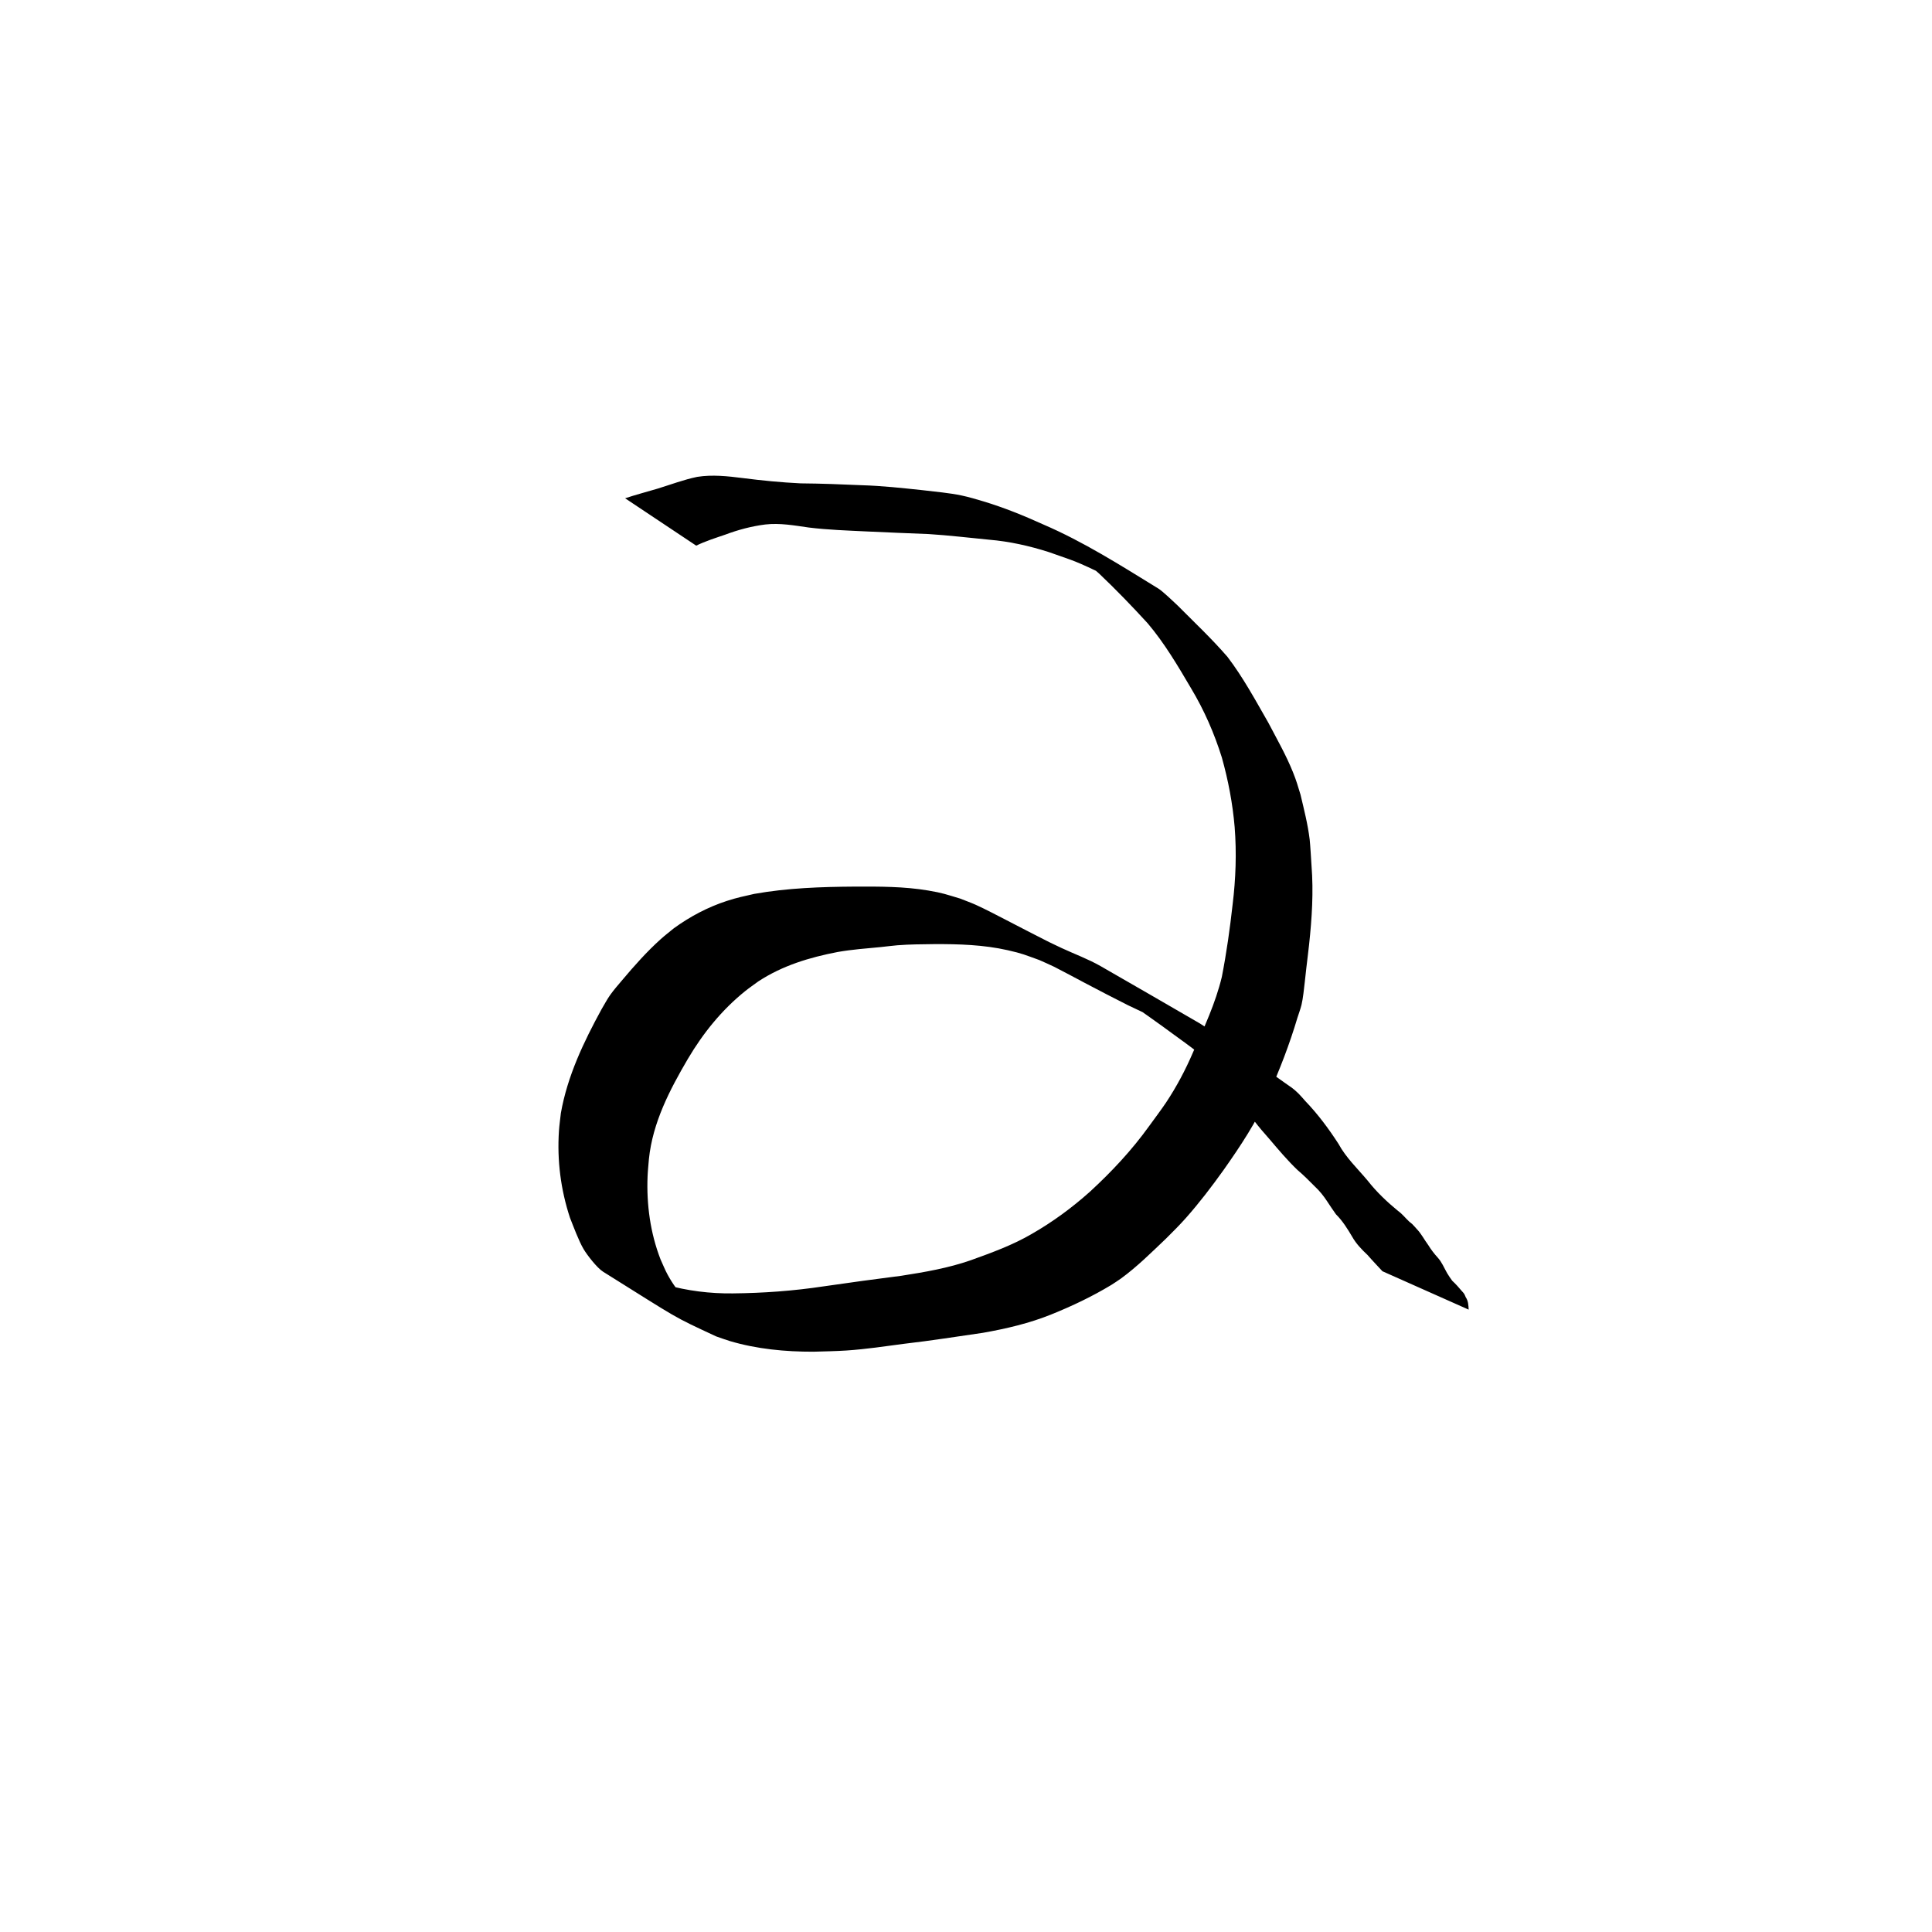
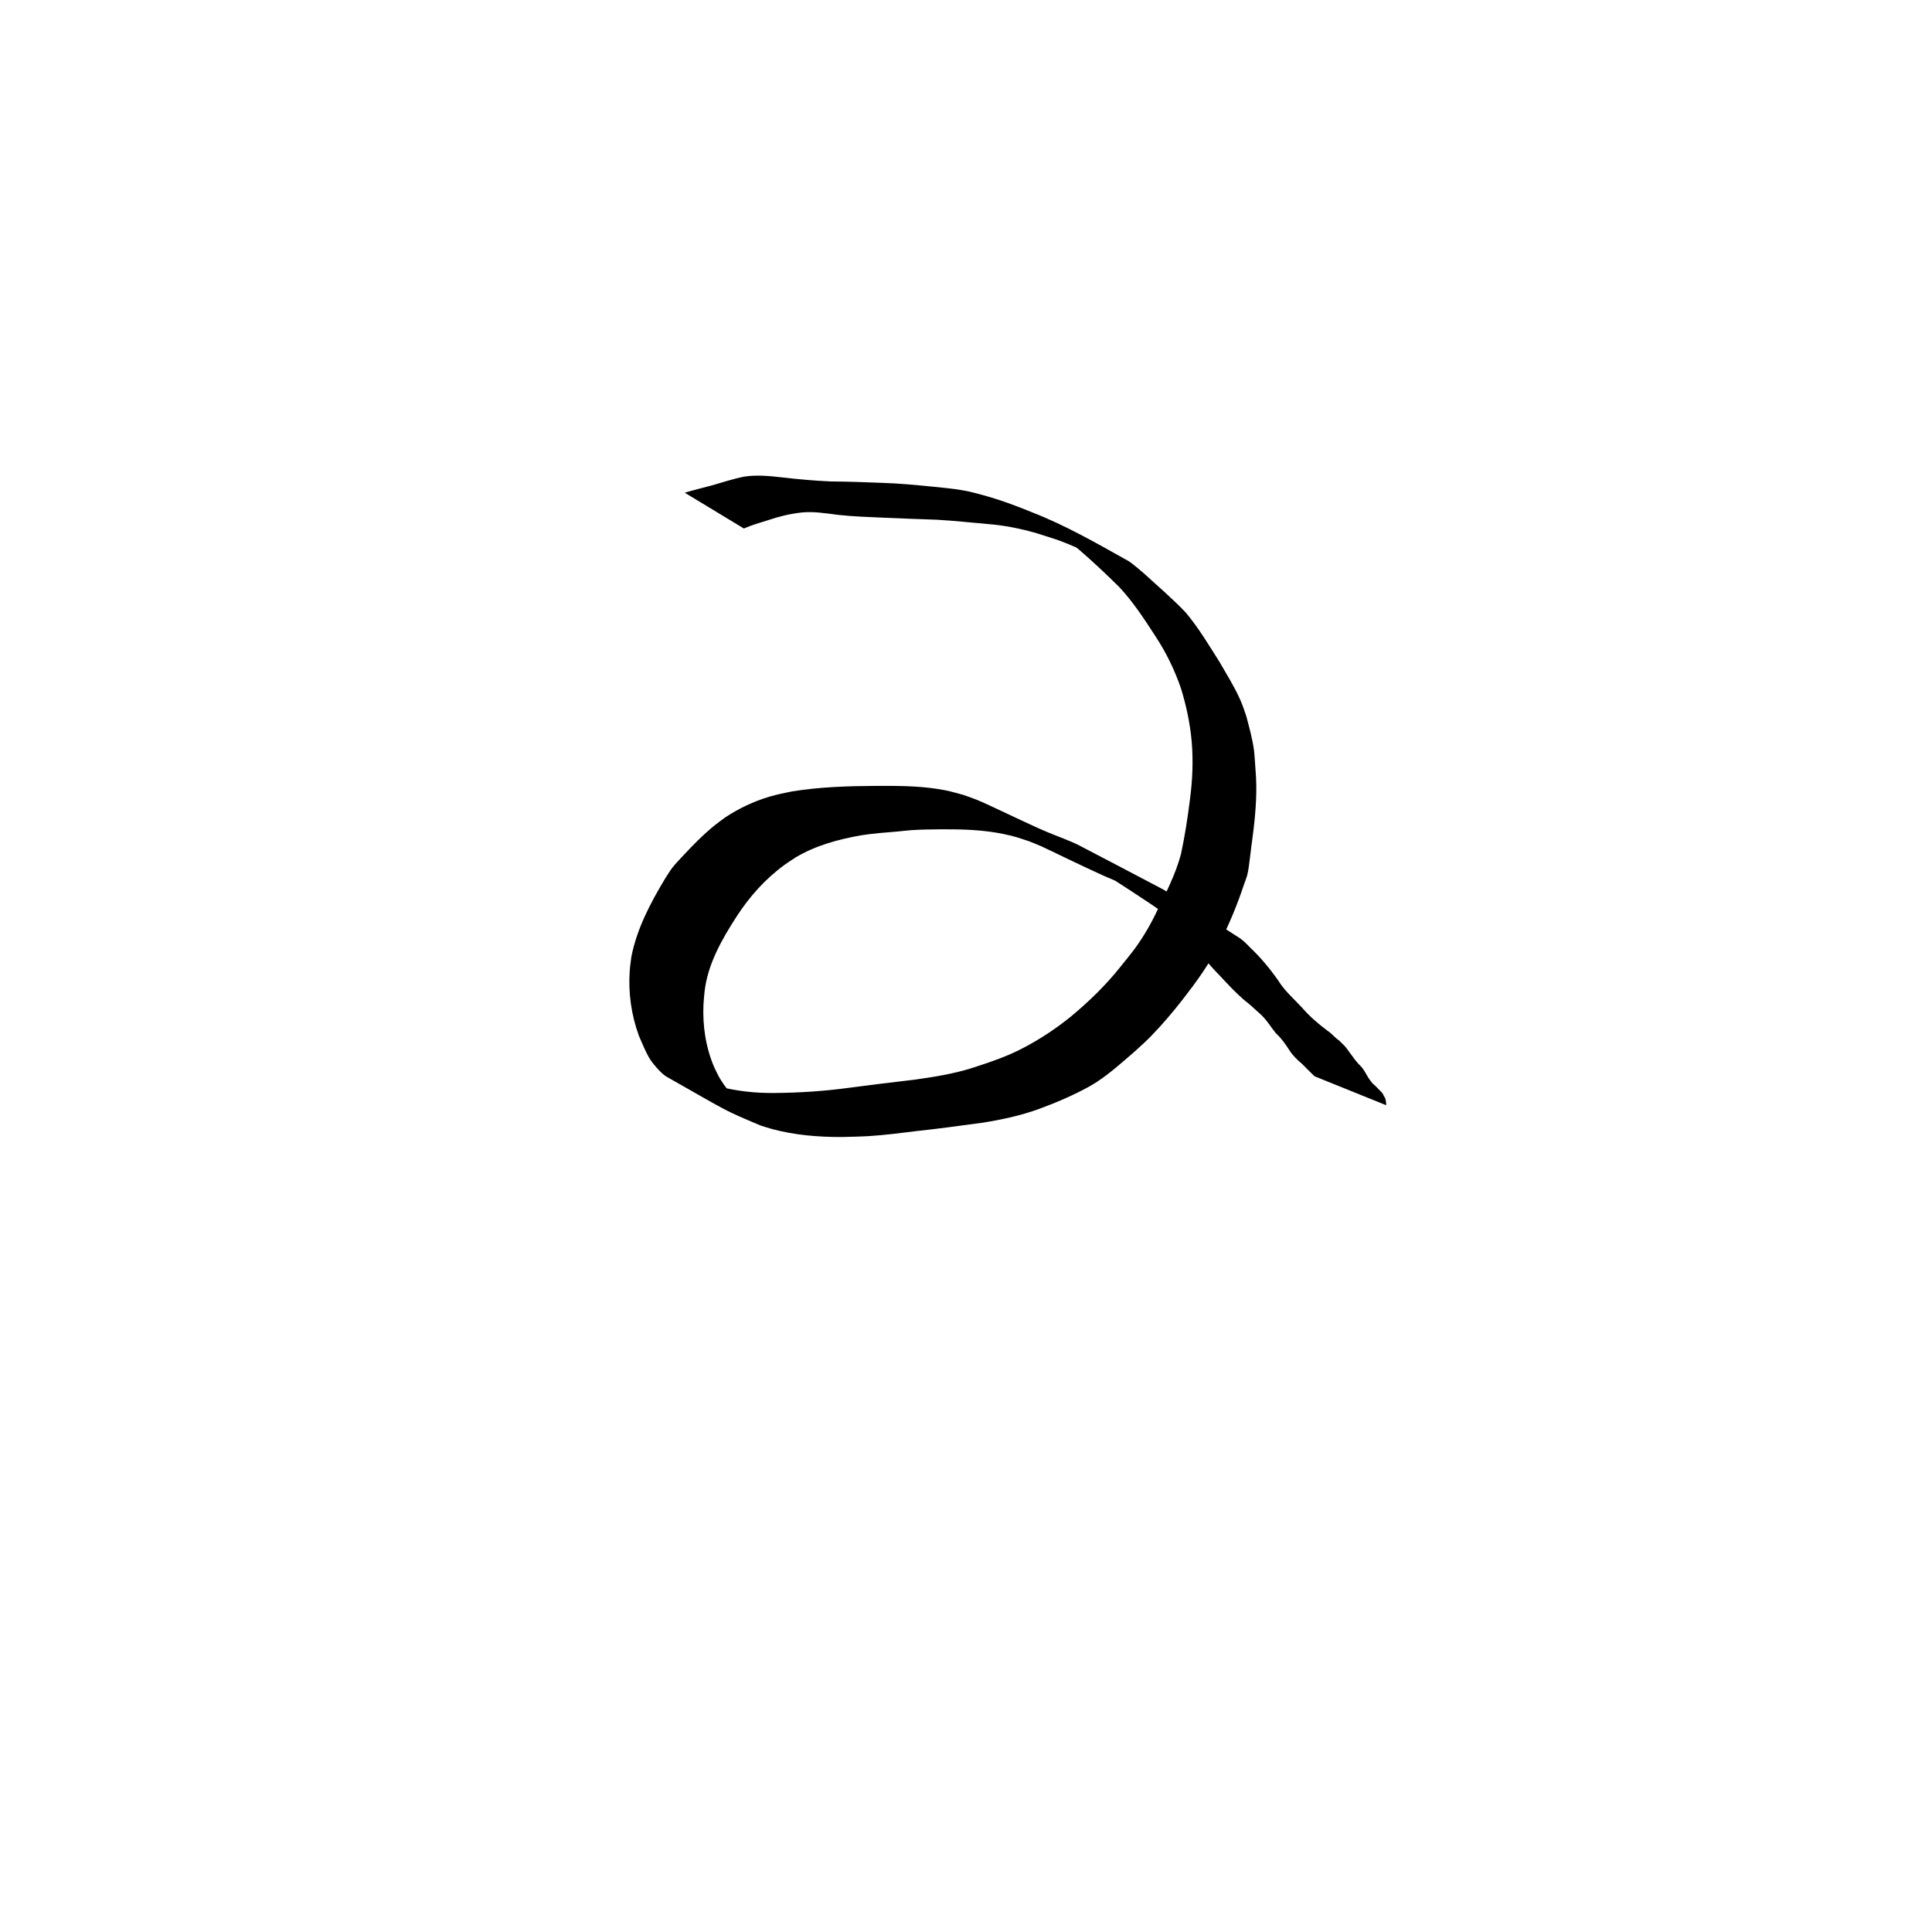
- <svg xmlns="http://www.w3.org/2000/svg" width="1000" height="1000" viewBox="60 0 164 264.583" version="1.1" id="svg1">
+ <svg xmlns="http://www.w3.org/2000/svg" width="1000" height="1000" viewBox="0 0 264.583 264.583" version="1.1" id="svg1">
  <defs id="defs1" />
-   <path style="fill:#000000;stroke-width:0.265" id="path1" d="m 105.052,74.725 c 1.274,-0.619 2.633,-1.047 3.972,-1.505 1.777,-0.667 3.597,-1.151 5.479,-1.392 2,-0.234 4.001,0.136 5.977,0.416 2.601,0.319 5.225,0.405 7.841,0.533 2.854,0.136 5.708,0.25 8.563,0.361 2.768,0.175 5.522,0.506 8.282,0.773 2.791,0.235 5.519,0.846 8.181,1.697 0.486,0.17 0.972,0.34 1.458,0.511 1.15,0.405 1.821,0.623 2.939,1.107 1.342,0.581 2.648,1.25 3.985,1.844 0.479,0.216 0.961,0.425 1.437,0.647 0.487,0.227 0.975,0.451 1.452,0.697 0.477,0.246 1.876,1.044 1.409,0.778 -14.949,-8.497 -10.147,-6.187 -7.141,-3.795 0.462,0.368 0.897,0.769 1.346,1.154 2.301,2.182 4.504,4.467 6.645,6.805 2.32,2.738 4.144,5.844 5.958,8.927 1.785,2.978 3.167,6.145 4.202,9.453 0.877,3.134 1.478,6.287 1.755,9.529 0.277,3.535 0.153,7.07 -0.277,10.585 -0.371,3.328 -0.837,6.643 -1.478,9.93 -0.869,3.612 -2.44,6.979 -3.956,10.351 -1.025,2.394 -2.249,4.704 -3.692,6.874 -0.518,0.779 -1.779,2.485 -2.328,3.236 -2.363,3.285 -5.119,6.229 -8.091,8.963 -2.453,2.191 -5.075,4.122 -7.925,5.757 -2.634,1.546 -5.509,2.587 -8.37,3.618 -3.078,1.076 -6.294,1.632 -9.505,2.131 -3.565,0.449 -7.126,0.942 -10.683,1.456 -4.109,0.621 -8.258,0.921 -12.412,0.961 -3.132,0.039 -6.258,-0.351 -9.274,-1.204 -1.666,-0.471 -2.359,-0.804 -3.94,-1.449 -6.577,-3.696 5.526,3.255 8.368,4.737 0.575,0.299 -1.04,-0.779 -1.509,-1.226 -1.093,-1.042 -1.853,-2.092 -2.582,-3.422 -0.372,-0.679 -0.651,-1.404 -0.976,-2.107 -1.397,-3.613 -1.925,-7.502 -1.769,-11.365 0.032,-0.792 0.122,-1.58 0.183,-2.37 0.518,-4.993 2.834,-9.444 5.332,-13.705 2.089,-3.533 4.644,-6.703 7.85,-9.285 0.582,-0.468 1.201,-0.887 1.802,-1.331 3.324,-2.177 7.008,-3.282 10.87,-4.027 1.953,-0.344 3.929,-0.486 5.9,-0.675 0.759,-0.073 1.515,-0.187 2.275,-0.245 1.793,-0.138 3.247,-0.131 5.049,-0.159 3.37,-0.013 6.752,0.088 10.052,0.833 2.063,0.466 2.352,0.637 4.326,1.345 0.682,0.309 1.373,0.6 2.045,0.928 0.7,0.342 3.466,1.825 4.153,2.188 1.97,1.043 3.951,2.062 5.94,3.069 0.609,0.288 1.216,0.578 1.826,0.864 1.461,0.685 2.944,1.341 4.377,2.085 0.414,0.215 0.818,0.451 1.227,0.677 -3.598,-2.068 -7.196,-4.137 -10.794,-6.205 2.829,1.656 5.473,3.598 8.139,5.498 2.086,1.552 4.247,3.004 6.209,4.712 1.715,1.616 3.128,3.502 4.42,5.462 1.142,1.898 2.52,3.613 3.994,5.26 1.233,1.454 2.461,2.911 3.841,4.229 0.838,0.703 1.601,1.483 2.373,2.256 0.64,0.594 1.177,1.269 1.656,1.995 0.404,0.602 0.794,1.212 1.222,1.8 0.919,0.914 1.584,1.991 2.239,3.096 0.534,0.952 1.304,1.743 2.094,2.486 0.658,0.76 1.357,1.482 2.037,2.222 0,0 11.808,5.256 11.808,5.256 v 0 c -0.035,-0.606 -0.044,-1.176 -0.402,-1.699 -0.071,-0.156 -0.124,-0.322 -0.214,-0.467 -0.079,-0.127 -0.193,-0.228 -0.289,-0.342 -0.427,-0.505 -0.856,-0.997 -1.344,-1.445 -0.244,-0.345 -0.504,-0.697 -0.713,-1.065 -0.406,-0.715 -0.705,-1.478 -1.265,-2.096 -0.486,-0.531 -0.926,-1.108 -1.299,-1.716 -0.539,-0.722 -0.941,-1.542 -1.569,-2.197 -0.126,-0.14 -0.512,-0.577 -0.637,-0.693 -0.134,-0.125 -0.289,-0.224 -0.423,-0.348 -0.509,-0.474 -0.935,-1.038 -1.509,-1.442 -1.519,-1.249 -2.943,-2.594 -4.16,-4.147 -1.379,-1.651 -2.968,-3.136 -4.006,-5.051 -1.346,-2.08 -2.823,-4.069 -4.544,-5.859 -0.304,-0.337 -0.591,-0.691 -0.913,-1.01 -0.753,-0.744 -1.074,-0.907 -1.937,-1.515 -1.134,-0.8 -2.264,-1.607 -3.374,-2.442 -2.72,-1.9 -5.401,-3.86 -8.197,-5.648 -4.536,-2.62 -9.06,-5.262 -13.609,-7.859 -1.699,-0.97 -3.574,-1.656 -5.345,-2.479 -0.574,-0.267 -1.142,-0.545 -1.714,-0.817 -1.941,-0.977 -3.866,-1.982 -5.797,-2.98 -1.122,-0.58 -3.113,-1.622 -4.251,-2.126 -0.703,-0.311 -1.428,-0.569 -2.141,-0.854 -1.946,-0.577 -2.343,-0.758 -4.359,-1.099 -3.315,-0.559 -6.683,-0.547 -10.033,-0.536 -4.617,0.03 -9.246,0.187 -13.803,1 -1.466,0.336 -2.322,0.499 -3.758,0.966 -2.592,0.843 -5.03,2.137 -7.233,3.735 -0.594,0.491 -1.209,0.958 -1.782,1.472 -1.904,1.709 -3.631,3.652 -5.276,5.607 -0.567,0.674 -1.155,1.334 -1.665,2.052 -0.442,0.621 -0.789,1.304 -1.184,1.957 -2.454,4.487 -4.678,9.149 -5.574,14.228 -0.088,0.816 -0.209,1.63 -0.264,2.449 -0.268,4.024 0.245,8.042 1.506,11.873 0.475,1.199 1.198,3.161 1.86,4.289 0.485,0.827 1.851,2.596 2.694,3.122 10.743,6.715 9.258,5.949 15.454,8.843 0.626,0.213 1.245,0.451 1.879,0.64 3.709,1.104 7.608,1.471 11.463,1.462 1.37,-0.038 3.161,-0.074 4.528,-0.165 2.665,-0.178 5.311,-0.579 7.957,-0.928 3.584,-0.411 7.144,-0.978 10.715,-1.493 3.206,-0.566 6.372,-1.304 9.4,-2.53 2.827,-1.141 5.584,-2.452 8.196,-4.031 0.431,-0.287 0.875,-0.556 1.294,-0.861 2.233,-1.626 4.199,-3.589 6.195,-5.487 1.021,-1.027 1.79,-1.77 2.751,-2.855 1.826,-2.063 3.505,-4.264 5.106,-6.504 2.31,-3.27 4.539,-6.629 6.155,-10.305 1.549,-3.439 2.903,-6.954 3.98,-10.571 0.187,-0.593 0.411,-1.175 0.56,-1.778 0.202,-0.82 0.359,-2.339 0.453,-3.172 0.527,-4.682 -0.183,1.441 0.387,-3.374 0.068,-0.574 0.133,-1.148 0.2,-1.721 0.385,-3.592 0.616,-7.197 0.328,-10.808 -0.037,-0.597 -0.176,-2.956 -0.25,-3.562 -0.252,-2.075 -0.776,-4.116 -1.256,-6.145 -0.379,-1.231 -0.544,-1.854 -1.026,-3.056 -0.94,-2.346 -2.201,-4.542 -3.37,-6.777 -1.763,-3.069 -3.451,-6.209 -5.601,-9.029 -2.133,-2.466 -4.509,-4.706 -6.807,-7.016 -0.524,-0.49 -2.053,-1.969 -2.677,-2.352 -5.184,-3.184 -10.185,-6.376 -15.731,-8.763 -2.693,-1.222 -5.426,-2.332 -8.262,-3.183 -1.045,-0.304 -1.836,-0.555 -2.899,-0.782 -1.783,-0.38 -3.612,-0.516 -5.418,-0.74 -2.749,-0.292 -5.498,-0.591 -8.264,-0.675 -2.802,-0.126 -5.601,-0.232 -8.406,-0.255 -2.659,-0.13 -5.304,-0.387 -7.944,-0.728 -2.057,-0.259 -4.141,-0.488 -6.205,-0.163 -1.861,0.384 -3.628,1.058 -5.441,1.616 -1.481,0.444 -2.977,0.826 -4.442,1.319 z" />
+   <path style="fill:#000000;stroke-width:0.21" id="path1" d="m 101.873,72.376 c 1.059,-0.467 2.19,-0.79 3.303,-1.136 1.477,-0.504 2.991,-0.869 4.556,-1.051 1.663,-0.177 3.327,0.103 4.97,0.314 2.163,0.241 4.345,0.306 6.52,0.403 2.373,0.103 4.747,0.189 7.121,0.272 2.302,0.132 4.592,0.382 6.887,0.583 2.32,0.178 4.589,0.639 6.803,1.281 0.404,0.129 0.808,0.257 1.212,0.386 0.956,0.306 1.514,0.47 2.444,0.836 1.116,0.439 2.202,0.943 3.314,1.392 0.398,0.163 0.799,0.321 1.195,0.488 0.405,0.171 0.811,0.341 1.208,0.526 0.397,0.186 1.56,0.788 1.172,0.588 -12.431,-6.415 -8.437,-4.671 -5.938,-2.865 0.384,0.278 0.746,0.581 1.119,0.871 1.913,1.648 3.745,3.372 5.526,5.137 1.929,2.067 3.446,4.412 4.954,6.74 1.484,2.248 2.634,4.639 3.494,7.136 0.73,2.366 1.229,4.746 1.46,7.194 0.23,2.669 0.127,5.338 -0.231,7.991 -0.309,2.513 -0.696,5.015 -1.229,7.497 -0.722,2.727 -2.029,5.269 -3.29,7.814 -0.852,1.808 -1.87,3.551 -3.07,5.189 -0.431,0.588 -1.479,1.876 -1.936,2.443 -1.965,2.48 -4.256,4.703 -6.728,6.766 -2.04,1.654 -4.22,3.112 -6.59,4.347 -2.19,1.167 -4.581,1.953 -6.96,2.732 -2.559,0.812 -5.234,1.232 -7.904,1.609 -2.965,0.339 -5.925,0.711 -8.883,1.099 -3.417,0.468 -6.867,0.696 -10.321,0.725 -2.604,0.03 -5.204,-0.265 -7.712,-0.909 -1.385,-0.356 -1.962,-0.607 -3.276,-1.094 -5.469,-2.79 4.595,2.458 6.958,3.576 0.478,0.226 -0.864,-0.588 -1.254,-0.926 -0.909,-0.786 -1.541,-1.579 -2.147,-2.583 -0.309,-0.512 -0.541,-1.06 -0.811,-1.59 -1.162,-2.727 -1.6,-5.664 -1.471,-8.58 0.027,-0.598 0.102,-1.193 0.152,-1.79 0.431,-3.77 2.357,-7.13 4.434,-10.346 1.737,-2.667 3.861,-5.061 6.528,-7.01 0.484,-0.354 0.999,-0.67 1.499,-1.005 2.764,-1.644 5.828,-2.478 9.039,-3.041 1.624,-0.259 3.267,-0.367 4.906,-0.51 0.631,-0.055 1.26,-0.141 1.892,-0.185 1.491,-0.104 2.7,-0.099 4.199,-0.12 2.803,-0.01 5.615,0.067 8.359,0.629 1.715,0.352 1.956,0.481 3.597,1.015 0.567,0.234 1.141,0.453 1.701,0.701 0.582,0.258 2.882,1.377 3.454,1.652 1.638,0.787 3.286,1.557 4.939,2.317 0.506,0.217 1.012,0.436 1.518,0.652 1.215,0.517 2.448,1.012 3.639,1.574 0.345,0.162 0.68,0.341 1.02,0.511 -2.992,-1.562 -5.984,-3.123 -8.976,-4.685 2.353,1.25 4.551,2.716 6.768,4.151 1.734,1.172 3.532,2.268 5.163,3.557 1.426,1.22 2.601,2.644 3.676,4.124 0.95,1.433 2.096,2.728 3.321,3.971 1.025,1.097 2.047,2.198 3.194,3.192 0.697,0.531 1.332,1.12 1.973,1.703 0.532,0.448 0.979,0.958 1.377,1.506 0.336,0.454 0.661,0.915 1.016,1.359 0.764,0.69 1.317,1.503 1.861,2.337 0.444,0.718 1.084,1.316 1.741,1.877 0.547,0.574 1.129,1.119 1.694,1.678 0,0 9.819,3.968 9.819,3.968 v 0 c -0.029,-0.458 -0.036,-0.888 -0.334,-1.283 -0.059,-0.117 -0.103,-0.243 -0.178,-0.352 -0.066,-0.096 -0.161,-0.172 -0.241,-0.258 -0.355,-0.381 -0.712,-0.752 -1.118,-1.091 -0.203,-0.261 -0.419,-0.526 -0.593,-0.804 -0.338,-0.54 -0.586,-1.116 -1.052,-1.582 -0.404,-0.401 -0.77,-0.836 -1.08,-1.296 -0.448,-0.545 -0.783,-1.164 -1.305,-1.658 -0.104,-0.106 -0.426,-0.435 -0.53,-0.523 -0.111,-0.094 -0.241,-0.169 -0.352,-0.263 -0.423,-0.358 -0.777,-0.783 -1.255,-1.088 -1.263,-0.943 -2.447,-1.958 -3.459,-3.131 -1.147,-1.246 -2.468,-2.367 -3.331,-3.813 -1.119,-1.571 -2.347,-3.072 -3.779,-4.423 -0.253,-0.254 -0.491,-0.521 -0.76,-0.762 -0.626,-0.562 -0.893,-0.685 -1.61,-1.144 -0.943,-0.604 -1.883,-1.213 -2.805,-1.843 -2.262,-1.434 -4.491,-2.914 -6.816,-4.264 -3.772,-1.978 -7.534,-3.972 -11.316,-5.934 -1.413,-0.733 -2.972,-1.251 -4.445,-1.872 -0.477,-0.201 -0.95,-0.411 -1.425,-0.617 -1.614,-0.738 -3.215,-1.497 -4.82,-2.25 -0.933,-0.438 -2.589,-1.224 -3.535,-1.605 -0.584,-0.235 -1.187,-0.43 -1.781,-0.644 -1.618,-0.436 -1.948,-0.572 -3.625,-0.829 -2.757,-0.422 -5.557,-0.413 -8.343,-0.404 -3.84,0.022 -7.689,0.141 -11.478,0.755 -1.219,0.254 -1.931,0.377 -3.125,0.729 -2.156,0.636 -4.183,1.614 -6.015,2.819 -0.494,0.371 -1.005,0.723 -1.482,1.112 -1.583,1.29 -3.019,2.757 -4.387,4.233 -0.472,0.509 -0.96,1.007 -1.384,1.549 -0.367,0.469 -0.656,0.985 -0.984,1.477 -2.041,3.388 -3.89,6.907 -4.635,10.742 -0.073,0.616 -0.174,1.231 -0.219,1.849 -0.223,3.038 0.204,6.071 1.252,8.964 0.395,0.905 0.996,2.386 1.547,3.238 0.403,0.624 1.539,1.96 2.24,2.357 8.933,5.07 7.698,4.491 12.851,6.676 0.521,0.161 1.035,0.341 1.563,0.483 3.084,0.834 6.326,1.111 9.532,1.103 1.139,-0.029 2.629,-0.056 3.765,-0.125 2.216,-0.134 4.416,-0.437 6.616,-0.7 2.98,-0.31 5.941,-0.738 8.91,-1.127 2.666,-0.427 5.299,-0.985 7.817,-1.91 2.351,-0.862 4.643,-1.851 6.815,-3.043 0.359,-0.217 0.728,-0.42 1.076,-0.65 1.857,-1.228 3.492,-2.709 5.151,-4.142 0.849,-0.775 1.488,-1.336 2.287,-2.156 1.519,-1.558 2.915,-3.219 4.246,-4.91 1.921,-2.469 3.775,-5.005 5.118,-7.78 1.288,-2.596 2.414,-5.25 3.31,-7.981 0.155,-0.448 0.342,-0.887 0.465,-1.343 0.168,-0.619 0.298,-1.766 0.376,-2.395 0.438,-3.535 -0.152,1.088 0.322,-2.547 0.057,-0.433 0.111,-0.866 0.166,-1.299 0.32,-2.712 0.512,-5.433 0.272,-8.16 -0.031,-0.45 -0.147,-2.232 -0.208,-2.689 -0.21,-1.566 -0.645,-3.107 -1.044,-4.639 -0.316,-0.929 -0.453,-1.4 -0.853,-2.307 -0.782,-1.771 -1.831,-3.429 -2.802,-5.116 -1.466,-2.317 -2.87,-4.688 -4.657,-6.817 -1.774,-1.861 -3.75,-3.553 -5.66,-5.297 -0.436,-0.37 -1.707,-1.487 -2.226,-1.776 -4.31,-2.404 -8.469,-4.813 -13.081,-6.616 -2.239,-0.923 -4.512,-1.76 -6.871,-2.403 -0.869,-0.229 -1.527,-0.419 -2.411,-0.59 -1.483,-0.287 -3.004,-0.389 -4.505,-0.559 -2.286,-0.221 -4.572,-0.446 -6.872,-0.51 -2.33,-0.095 -4.658,-0.175 -6.99,-0.193 -2.211,-0.098 -4.41,-0.292 -6.606,-0.549 -1.71,-0.196 -3.444,-0.368 -5.16,-0.123 -1.548,0.29 -3.016,0.799 -4.525,1.22 -1.231,0.335 -2.476,0.624 -3.694,0.996 z" />
</svg>
